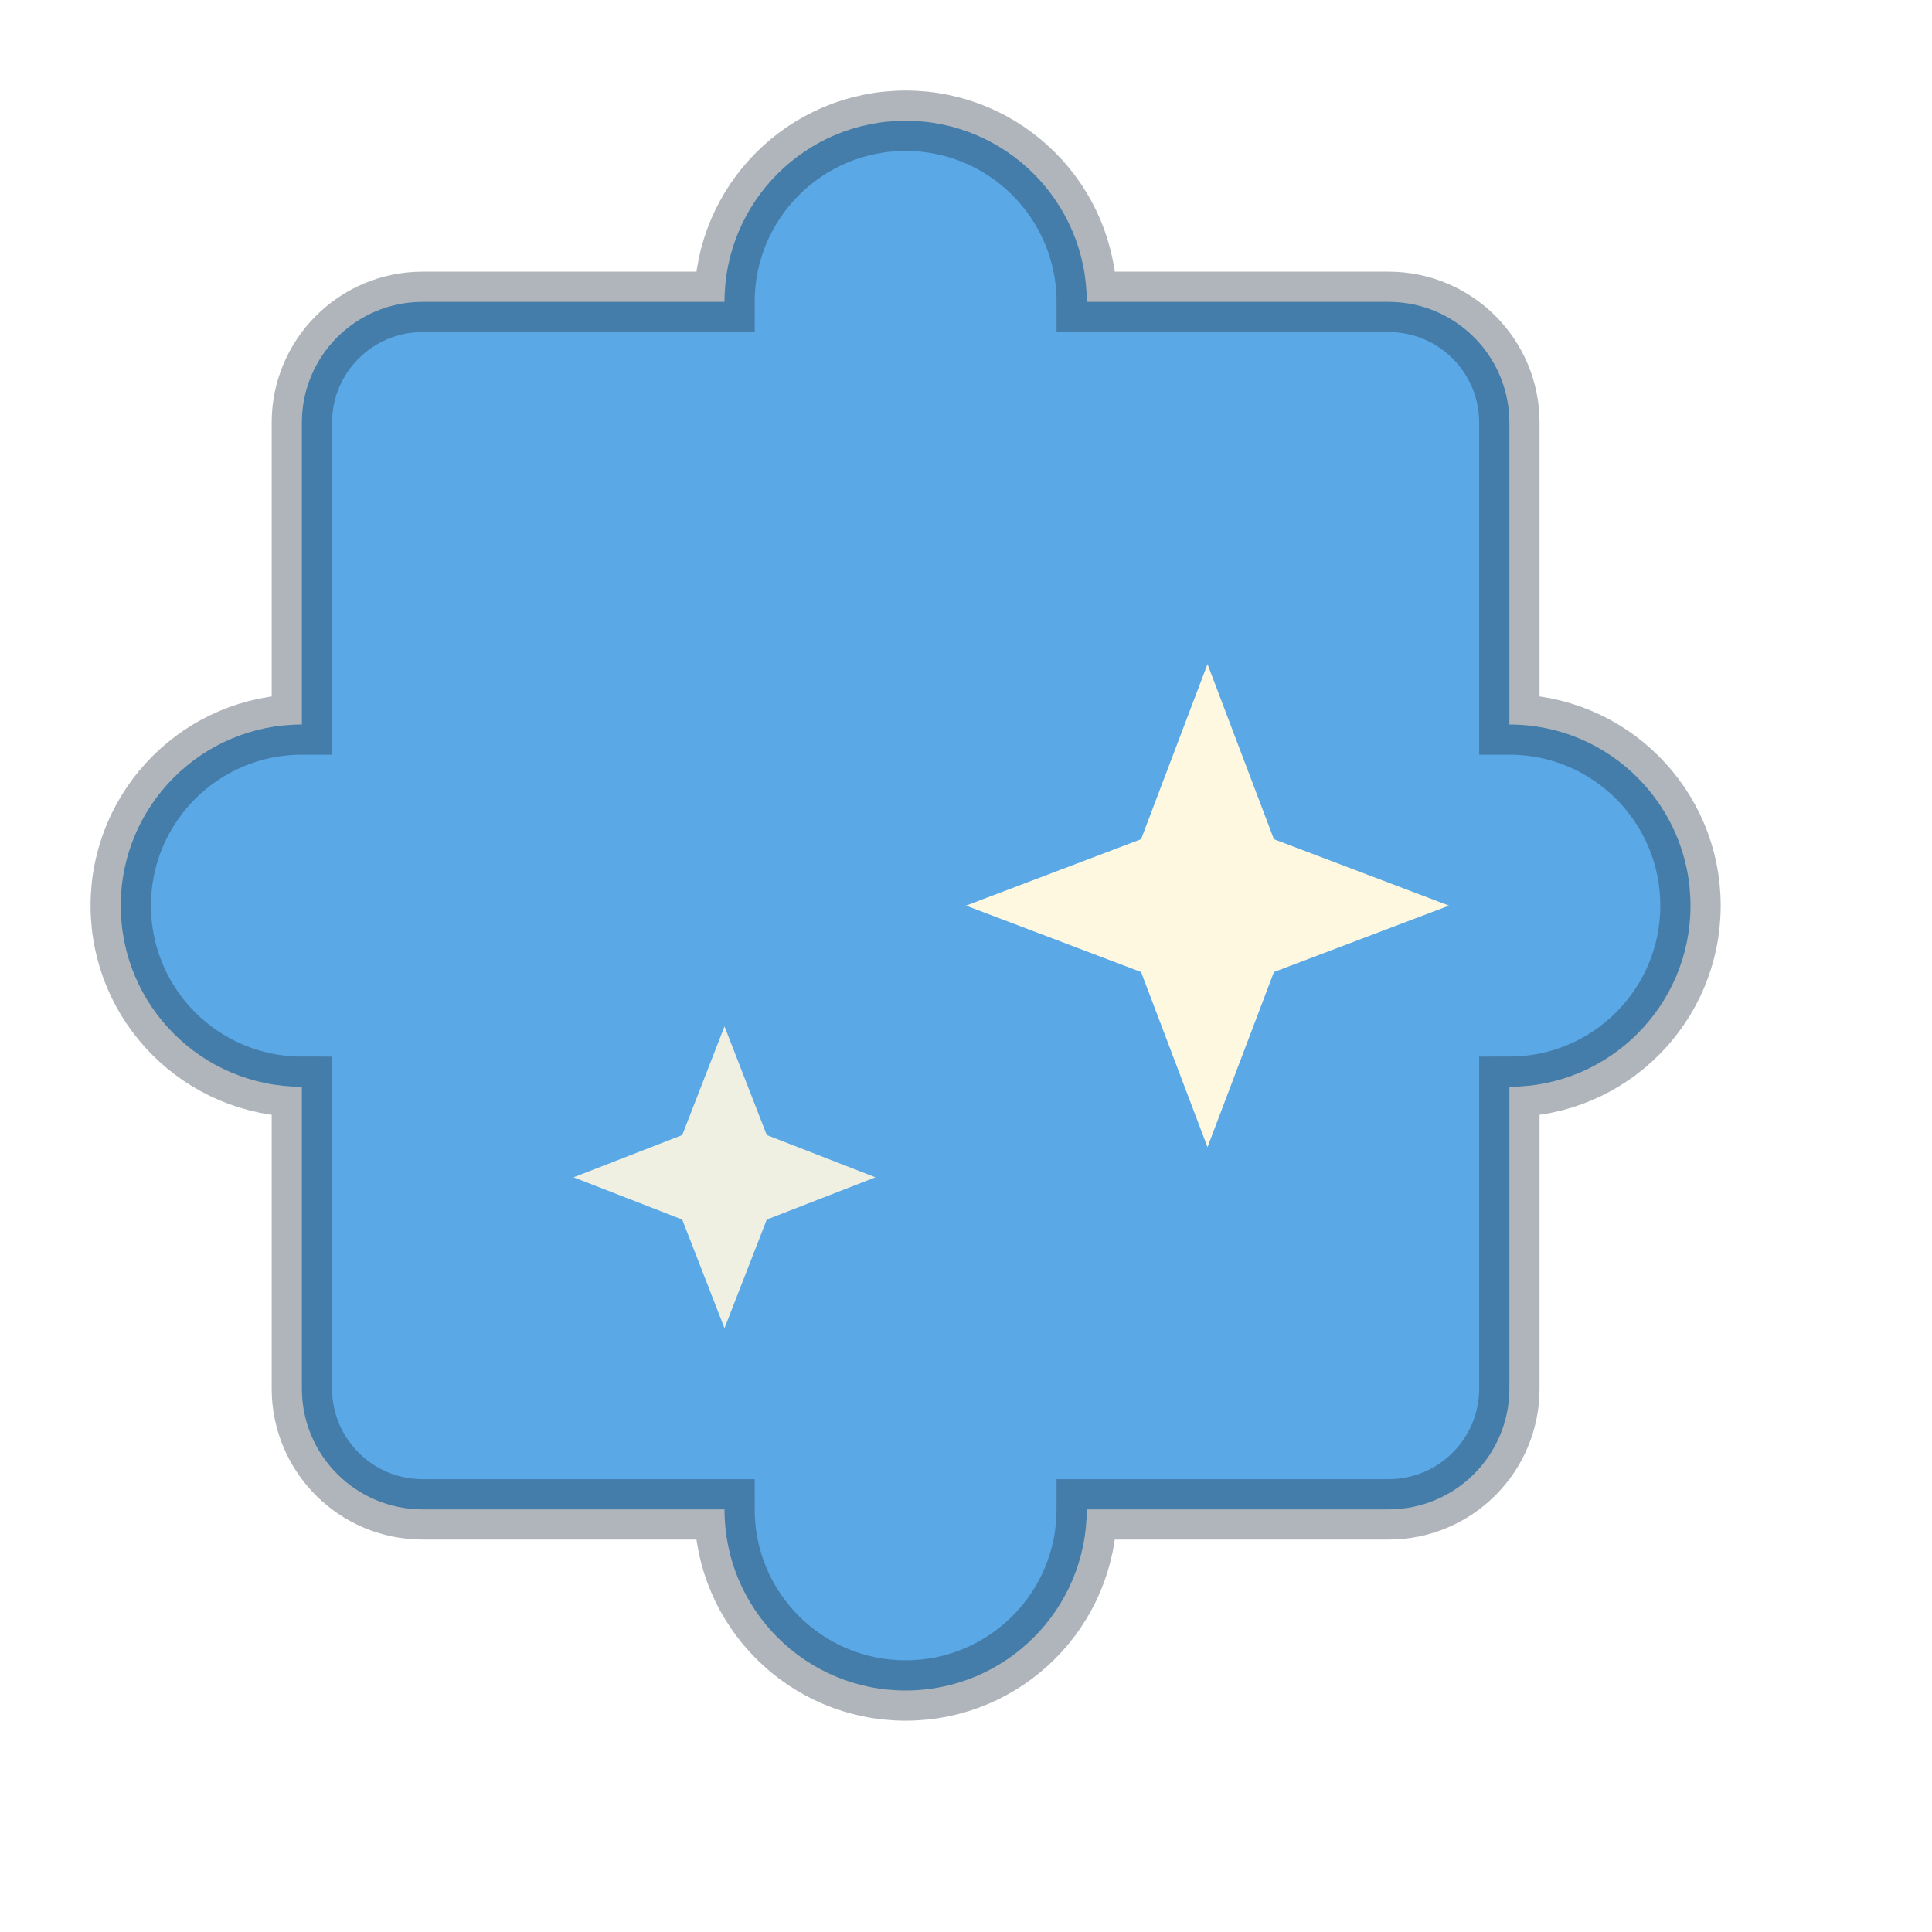
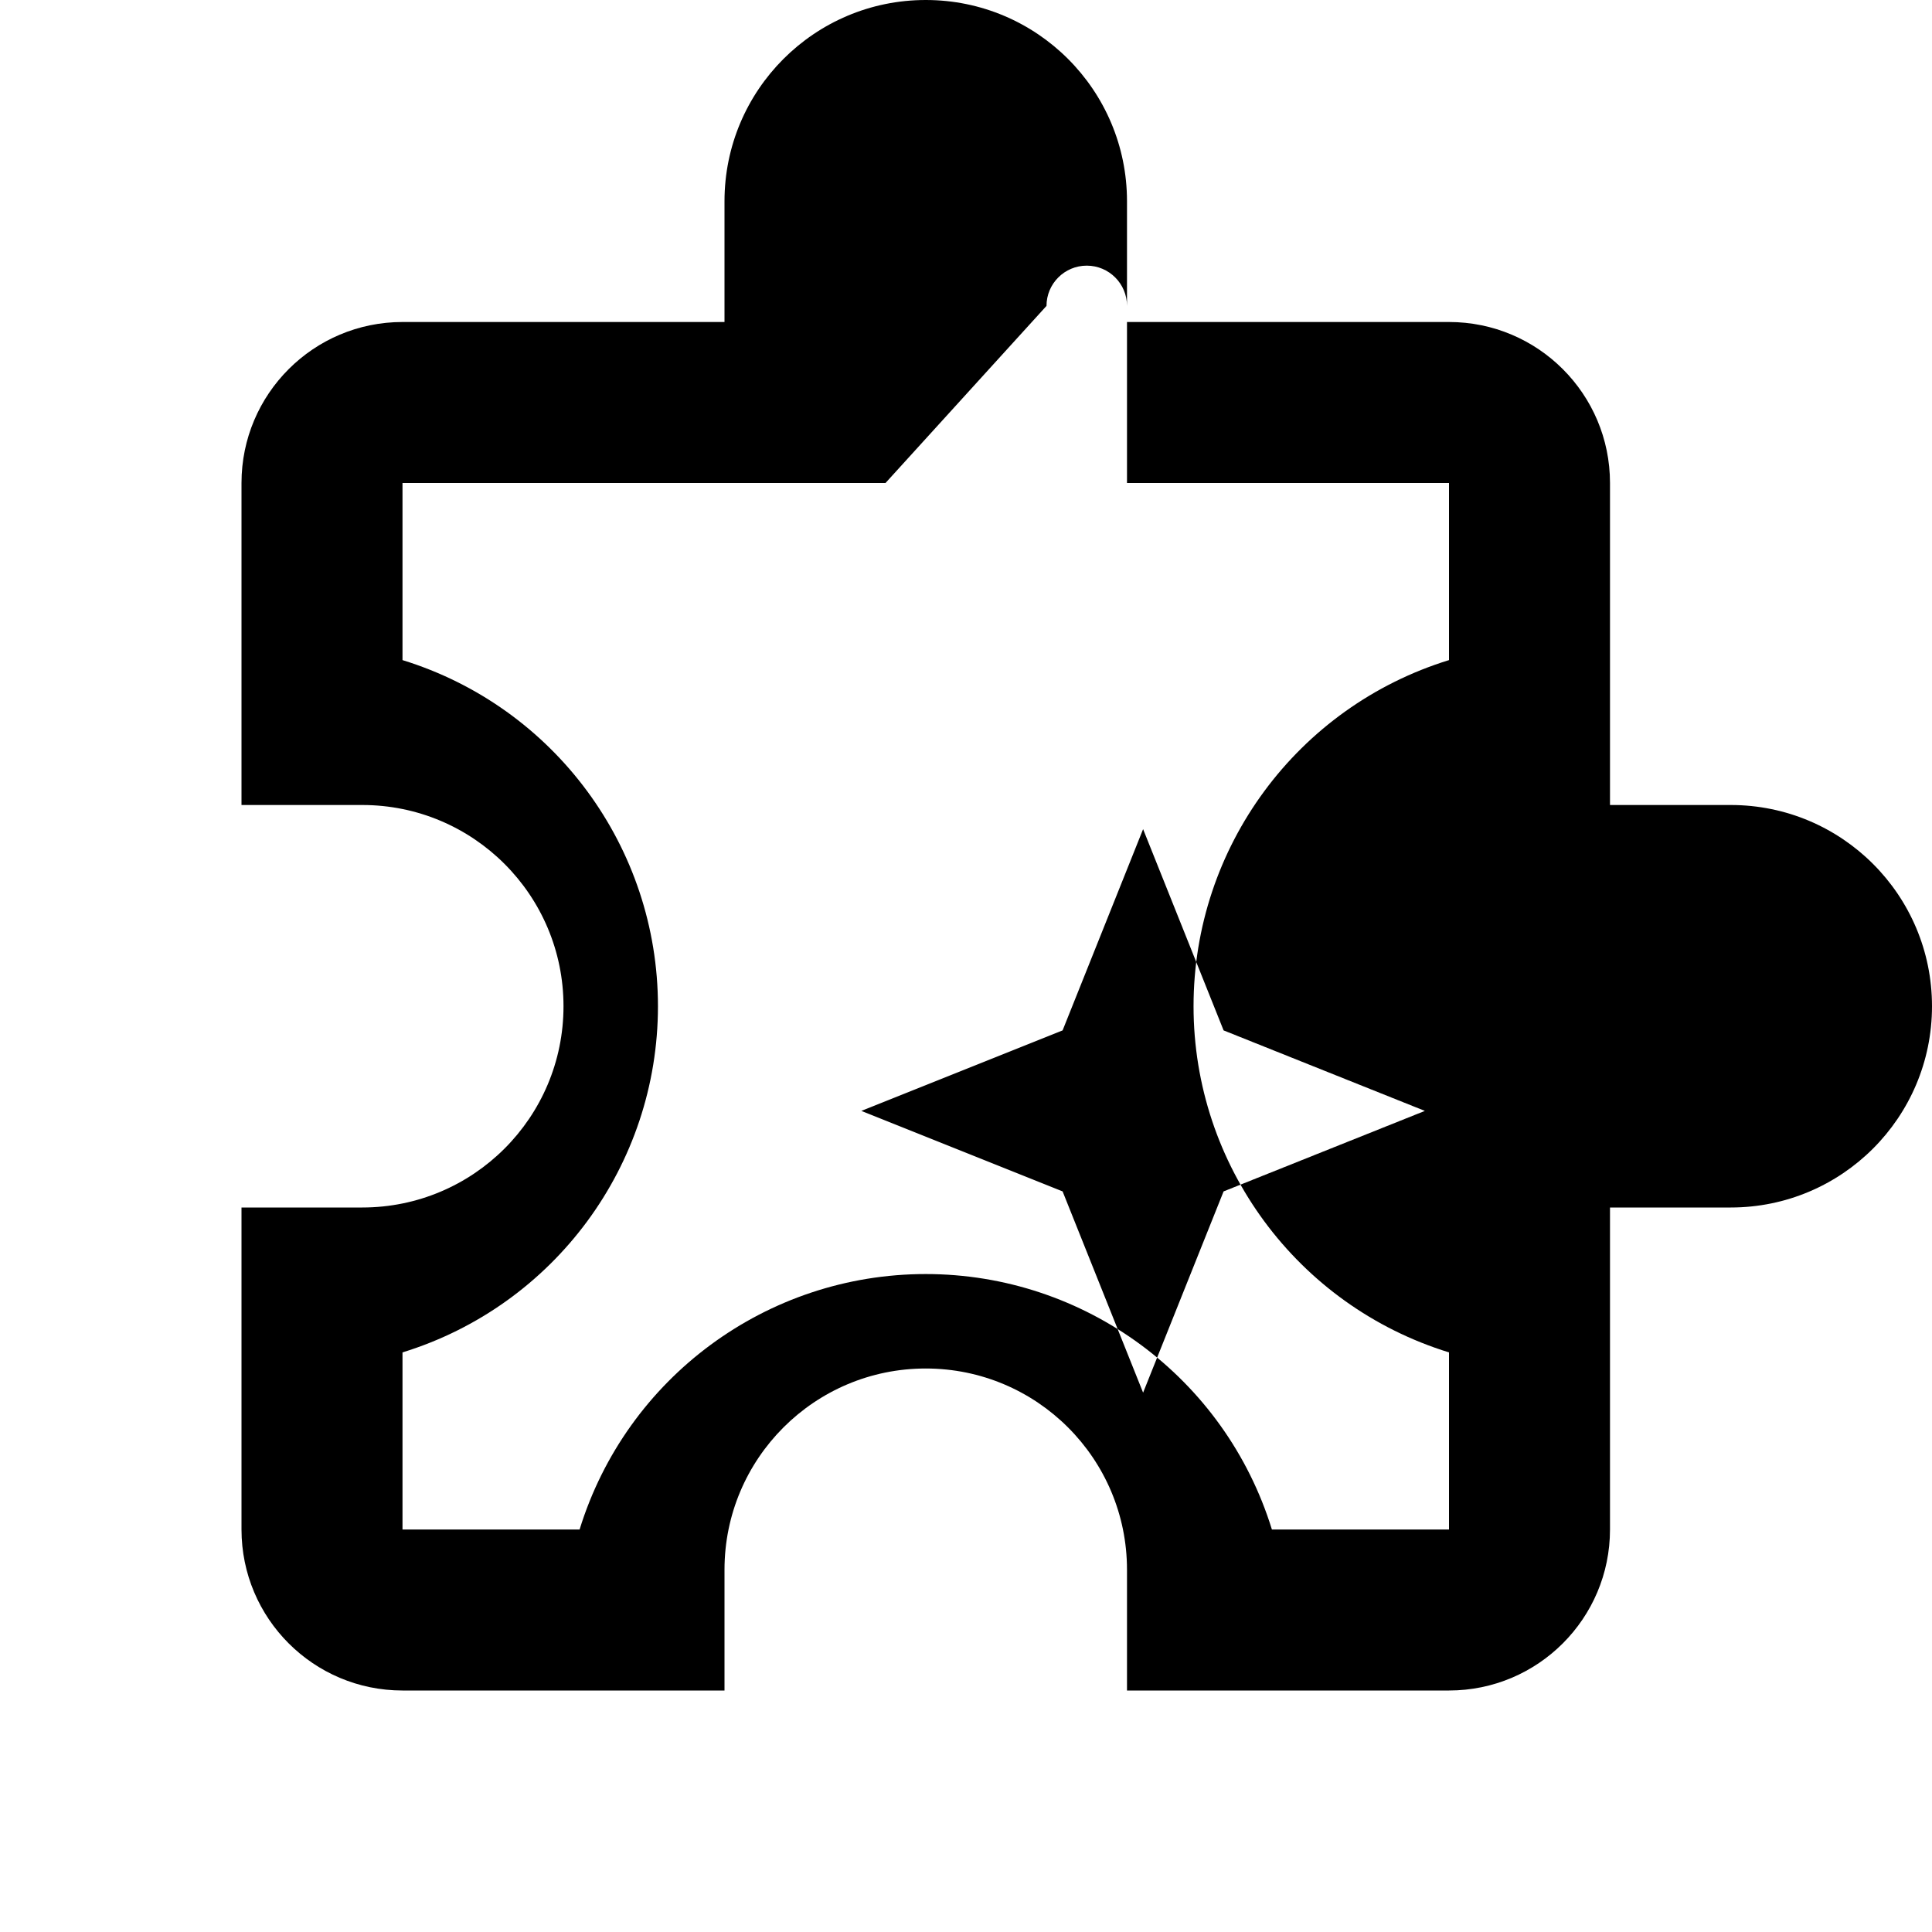
- <svg xmlns="http://www.w3.org/2000/svg" viewBox="0 0 64 64" width="64" height="64">
-   <path d="M24 10a6 6 0 0 1 12 0h10a4 4 0 0 1 4 4v10a6 6 0 0 1 0 12v10a4 4 0 0 1-4 4H36a6 6 0 0 1-12 0H14a4 4 0 0 1-4-4V36a6 6 0 0 1 0-12V14a4 4 0 0 1 4-4z" fill="#5aa8e6" />
-   <path d="M24 10a6 6 0 0 1 12 0h10a4 4 0 0 1 4 4v10a6 6 0 0 1 0 12v10a4 4 0 0 1-4 4H36a6 6 0 0 1-12 0H14a4 4 0 0 1-4-4V36a6 6 0 0 1 0-12V14a4 4 0 0 1 4-4z" fill="none" stroke="#1b2a3a" stroke-width="2" opacity="0.35" />
-   <path d="M40 22l2.2 5.8 5.8 2.2-5.8 2.2L40 38l-2.2-5.8-5.8-2.2 5.8-2.2z" fill="#fff8e1" />
-   <path d="M24 34l1.4 3.6 3.6 1.4-3.6 1.4L24 44l-1.4-3.6-3.6-1.4 3.6-1.4z" fill="#fff8e1" opacity="0.9" />
+ <svg xmlns="http://www.w3.org/2000/svg" viewBox="0 0 24 24" width="24" height="24">
+   <path fill="#000" fill-rule="evenodd" d="M9 2.5a2.5 2.5 0 0 1 5 0V4h4a2 2 0 0 1 2 2v4h1.5a2.5 2.5 0 0 1 0 5H20v4a2 2 0 0 1-2 2h-4v-1.5a2.5 2.5 0 0 0-5 0V21H5a2 2 0 0 1-2-2v-4h1.5a2.5 2.5 0 0 0 0-5H3V6a2 2 0 0 1 2-2h4zM11 6H5v2.2a4.5 4.5 0 0 1 0 8.6V19h2.2a4.5 4.5 0 0 1 8.6 0H18v-2.2a4.5 4.5 0 0 1 0-8.6V6h-4V3.8a.5.5 0 0 0-1 0zm3.2 4.3 1 2.5 2.5 1-2.5 1-1 2.5-1-2.5-2.5-1 2.5-1z" />
</svg>
